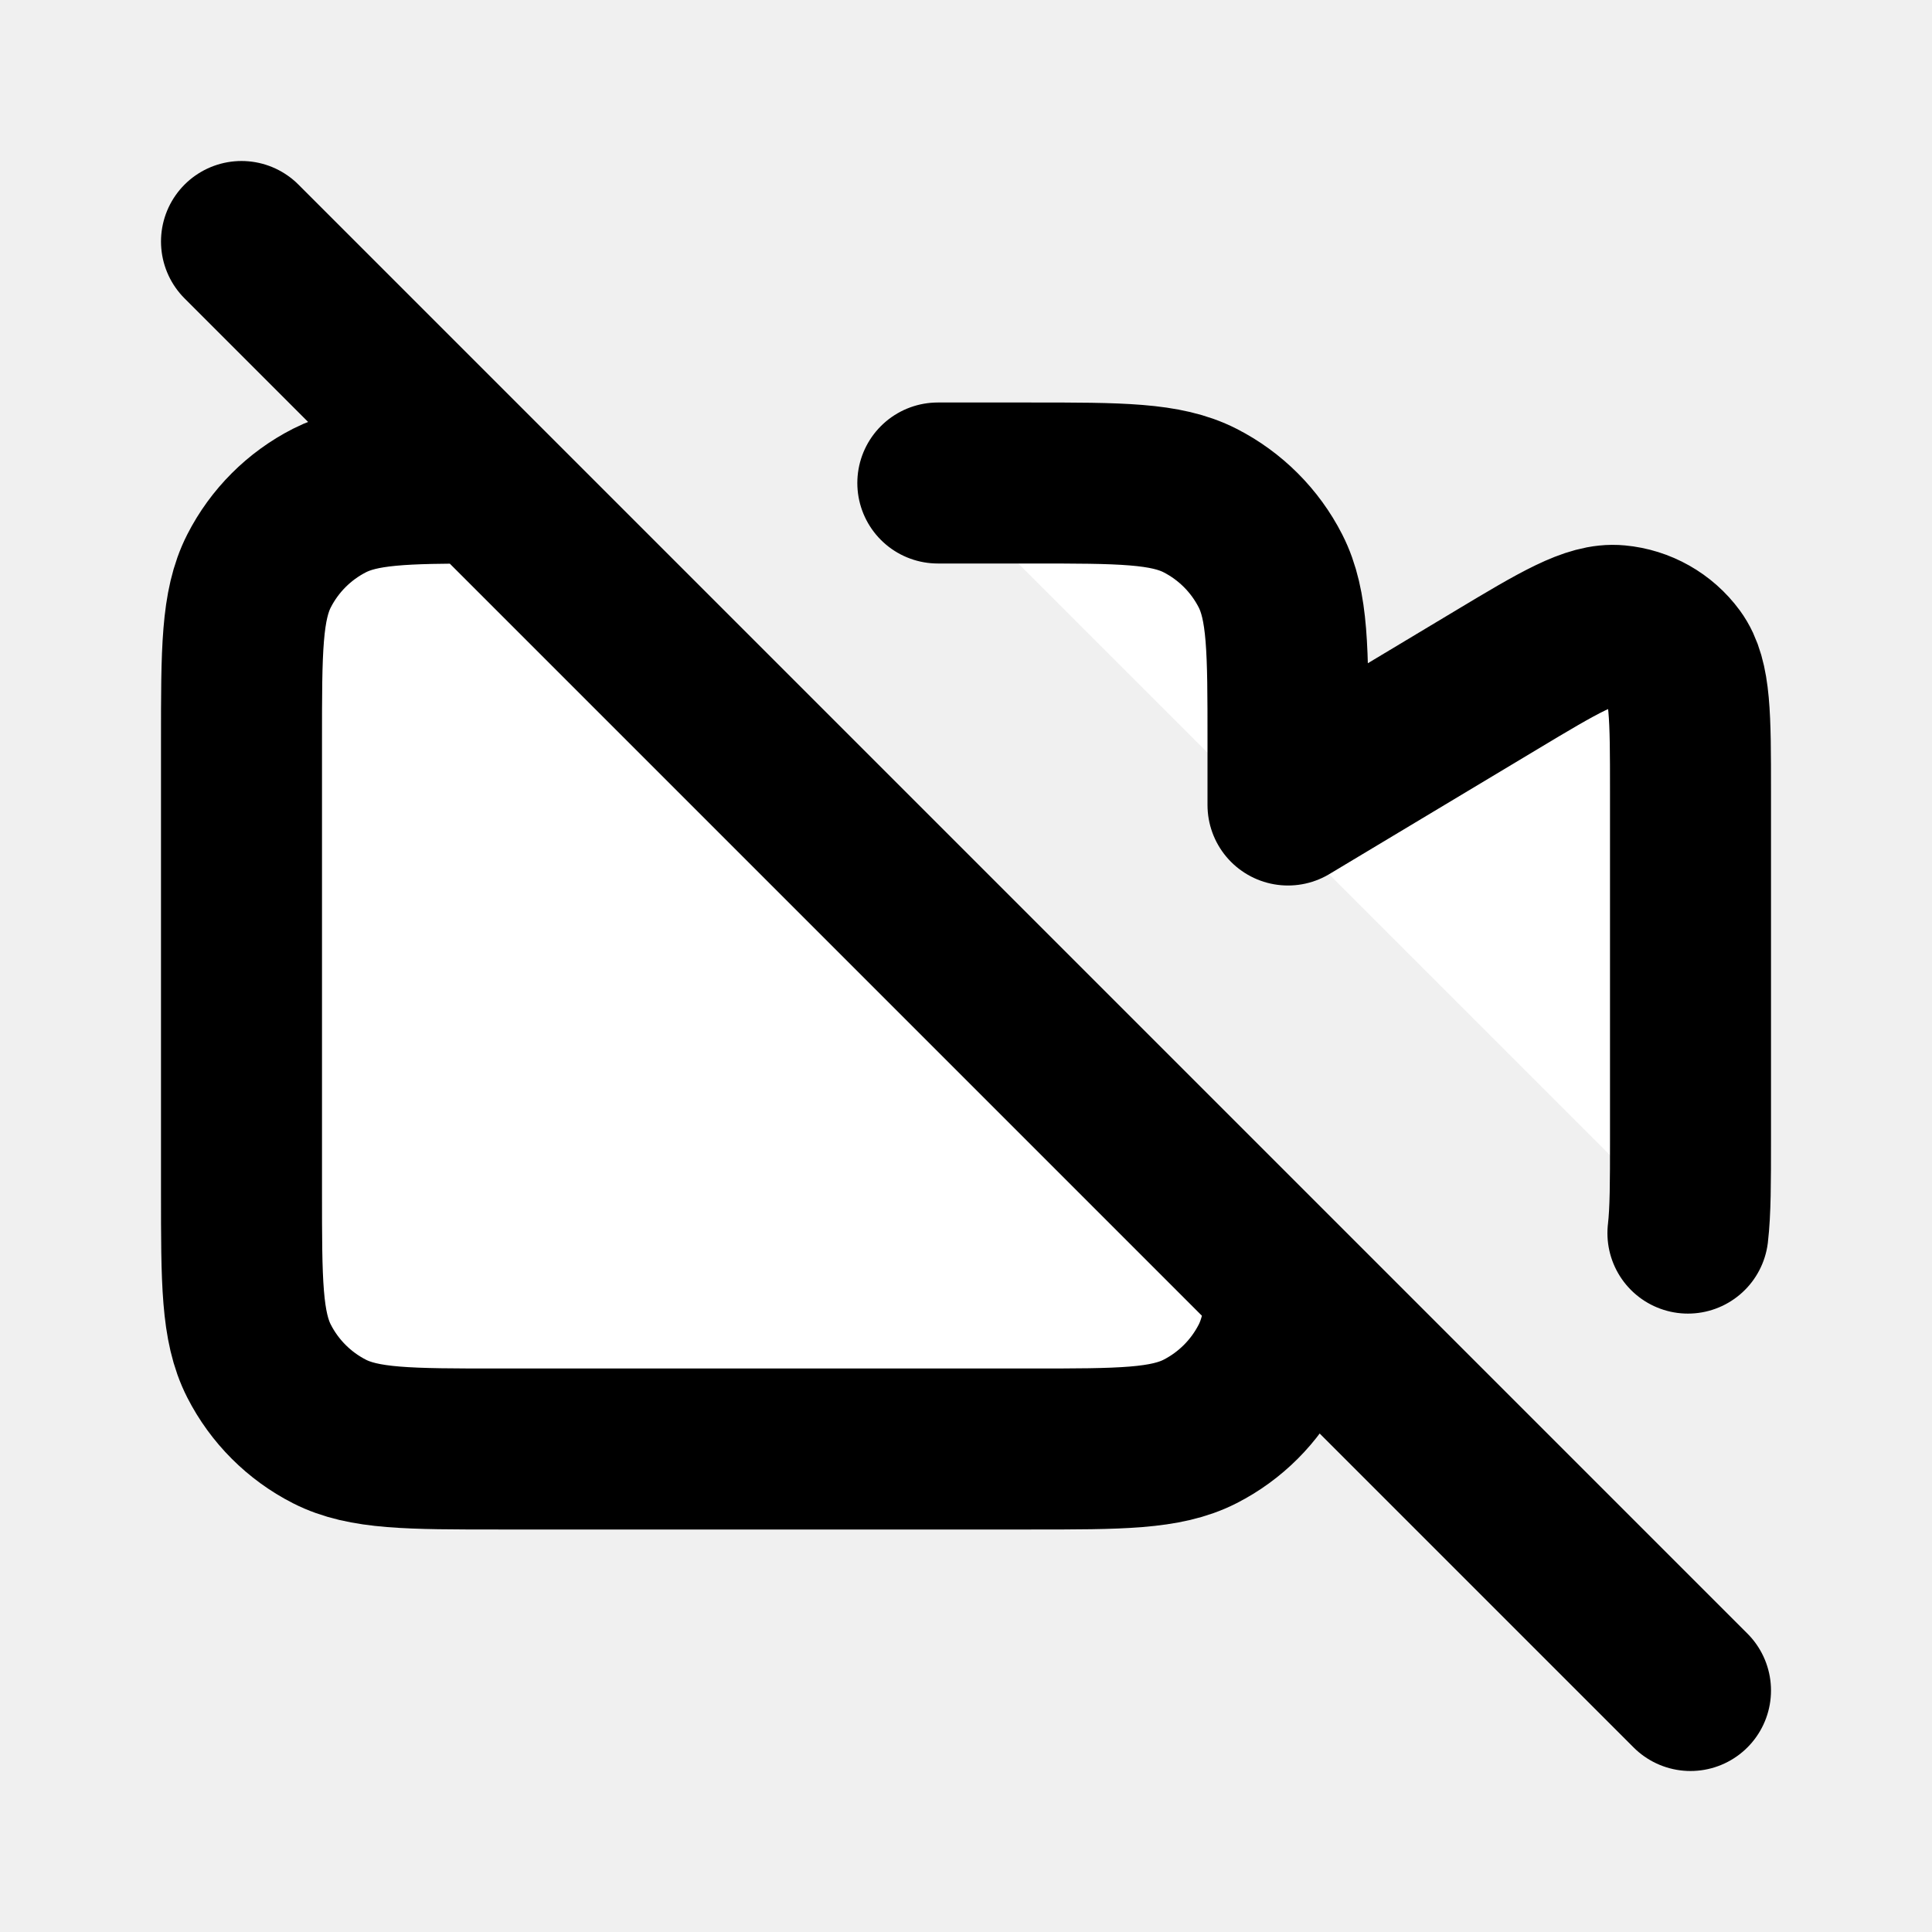
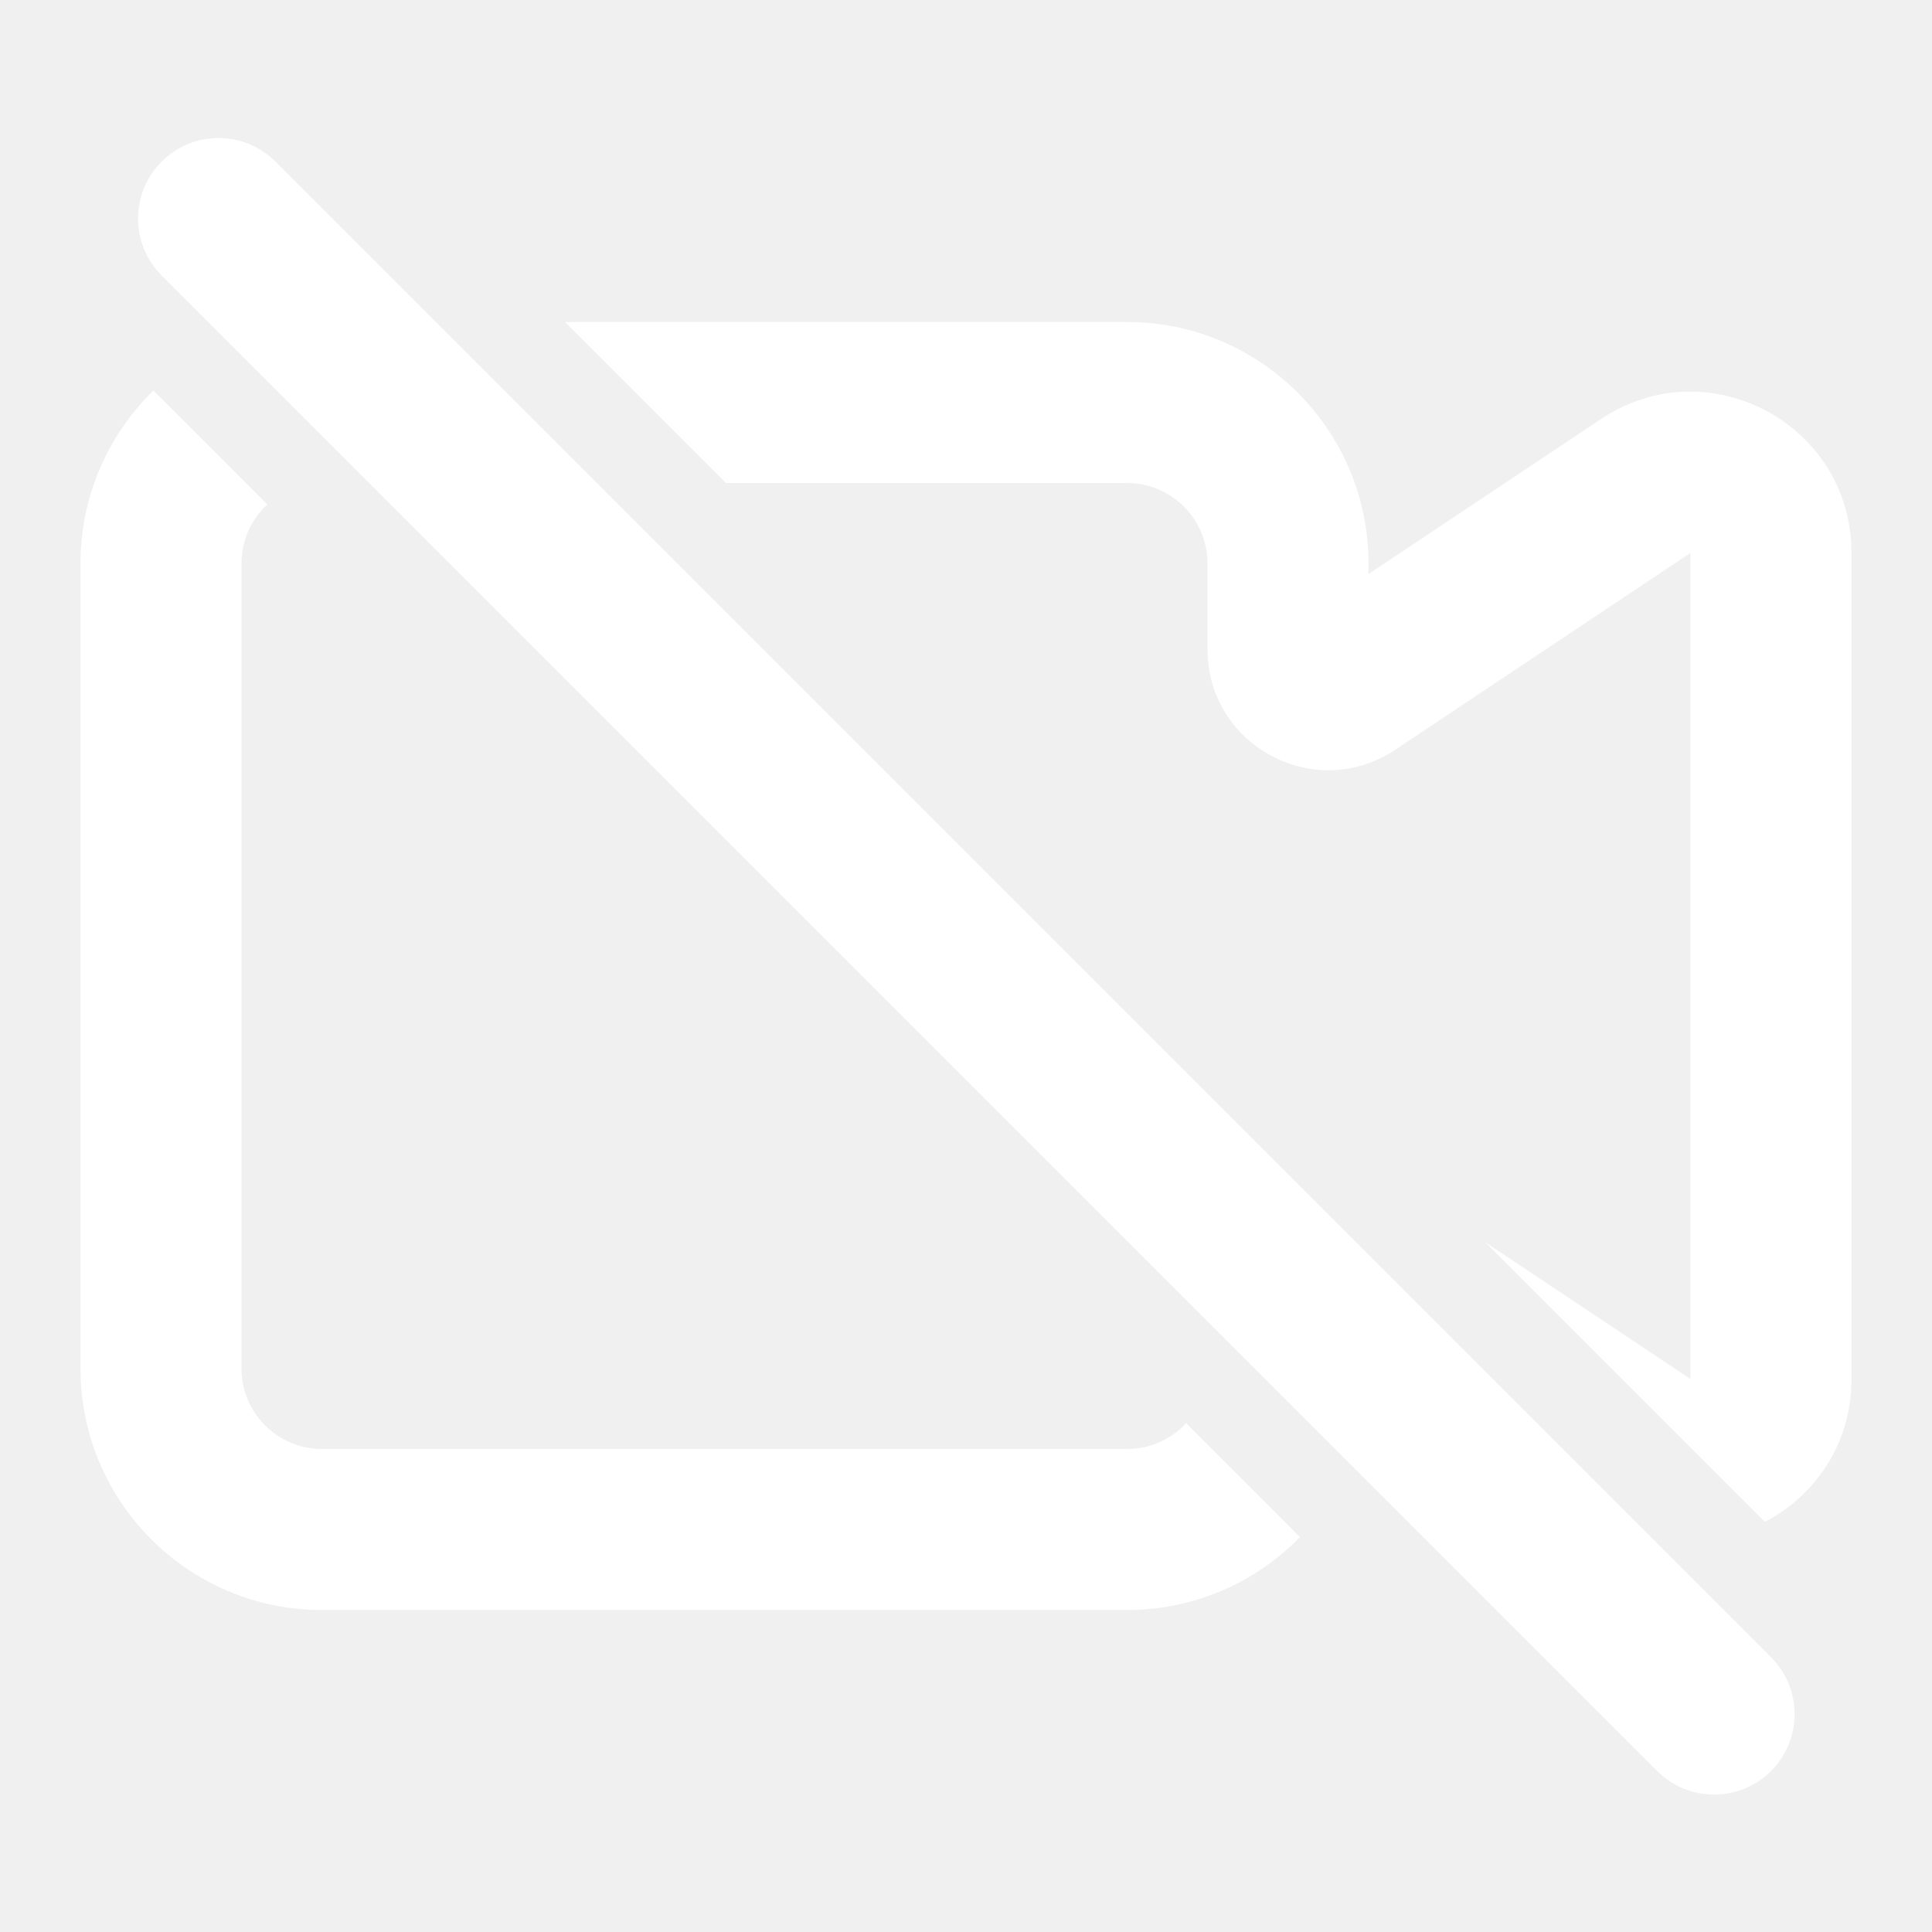
- <svg xmlns="http://www.w3.org/2000/svg" width="800px" height="800px" viewBox="0 0 24 24" fill="#ffffff">
-   <path d="M11.65 6H12.8C13.92 6 14.48 6 14.908 6.218C15.284 6.41 15.59 6.716 15.782 7.092C16 7.52 16 8.08 16 9.2V10L18.577 8.454C19.37 7.978 19.767 7.74 20.093 7.771C20.377 7.797 20.637 7.944 20.806 8.174C21 8.438 21 8.901 21 9.826V14.174C21 14.679 21 15.046 20.968 15.318M3 3L6 6M21 21L15.982 15.982M6 6C5.012 6.001 4.494 6.013 4.092 6.218C3.716 6.41 3.41 6.716 3.218 7.092C3 7.52 3 8.08 3 9.2V14.8C3 15.92 3 16.48 3.218 16.908C3.41 17.284 3.716 17.59 4.092 17.782C4.52 18 5.08 18 6.2 18H12.8C13.92 18 14.48 18 14.908 17.782C15.284 17.59 15.59 17.284 15.782 16.908C15.905 16.667 15.959 16.384 15.982 15.982M6 6L15.982 15.982" stroke="#000000" stroke-width="2" stroke-linecap="round" stroke-linejoin="round" />
+ <svg xmlns="http://www.w3.org/2000/svg" width="800px" height="800px" viewBox="0 0 24 24" fill="none">
+   <path d="M1.906 4.852C1.347 5.396 1 6.158 1 7V17C1 18.657 2.343 20 4 20H14C14.842 20 15.604 19.653 16.148 19.094L14.734 17.679C14.551 17.877 14.29 18 14 18H4C3.448 18 3 17.552 3 17V7C3 6.71 3.123 6.449 3.321 6.266L1.906 4.852Z" fill="#ffffff" />
+   <path d="M18.451 15.432L21 17.131V6.869L17.332 9.314C16.335 9.978 15 9.264 15 8.066V7C15 6.448 14.552 6 14 6H9.019L7.019 4H14C15.657 4 17 5.343 17 7V7.131L19.891 5.204C21.22 4.318 23 5.271 23 6.869V17.131C23 17.939 22.545 18.581 21.924 18.905L18.451 15.432Z" fill="#ffffff" />
+   <path d="M2.008 3.422C1.617 3.032 1.617 2.398 2.008 2.008C2.398 1.617 3.032 1.617 3.422 2.008L22 20.586C22.391 20.977 22.391 21.61 22 22C21.61 22.391 20.977 22.391 20.586 22L2.008 3.422Z" fill="#ffffff" />
</svg>
